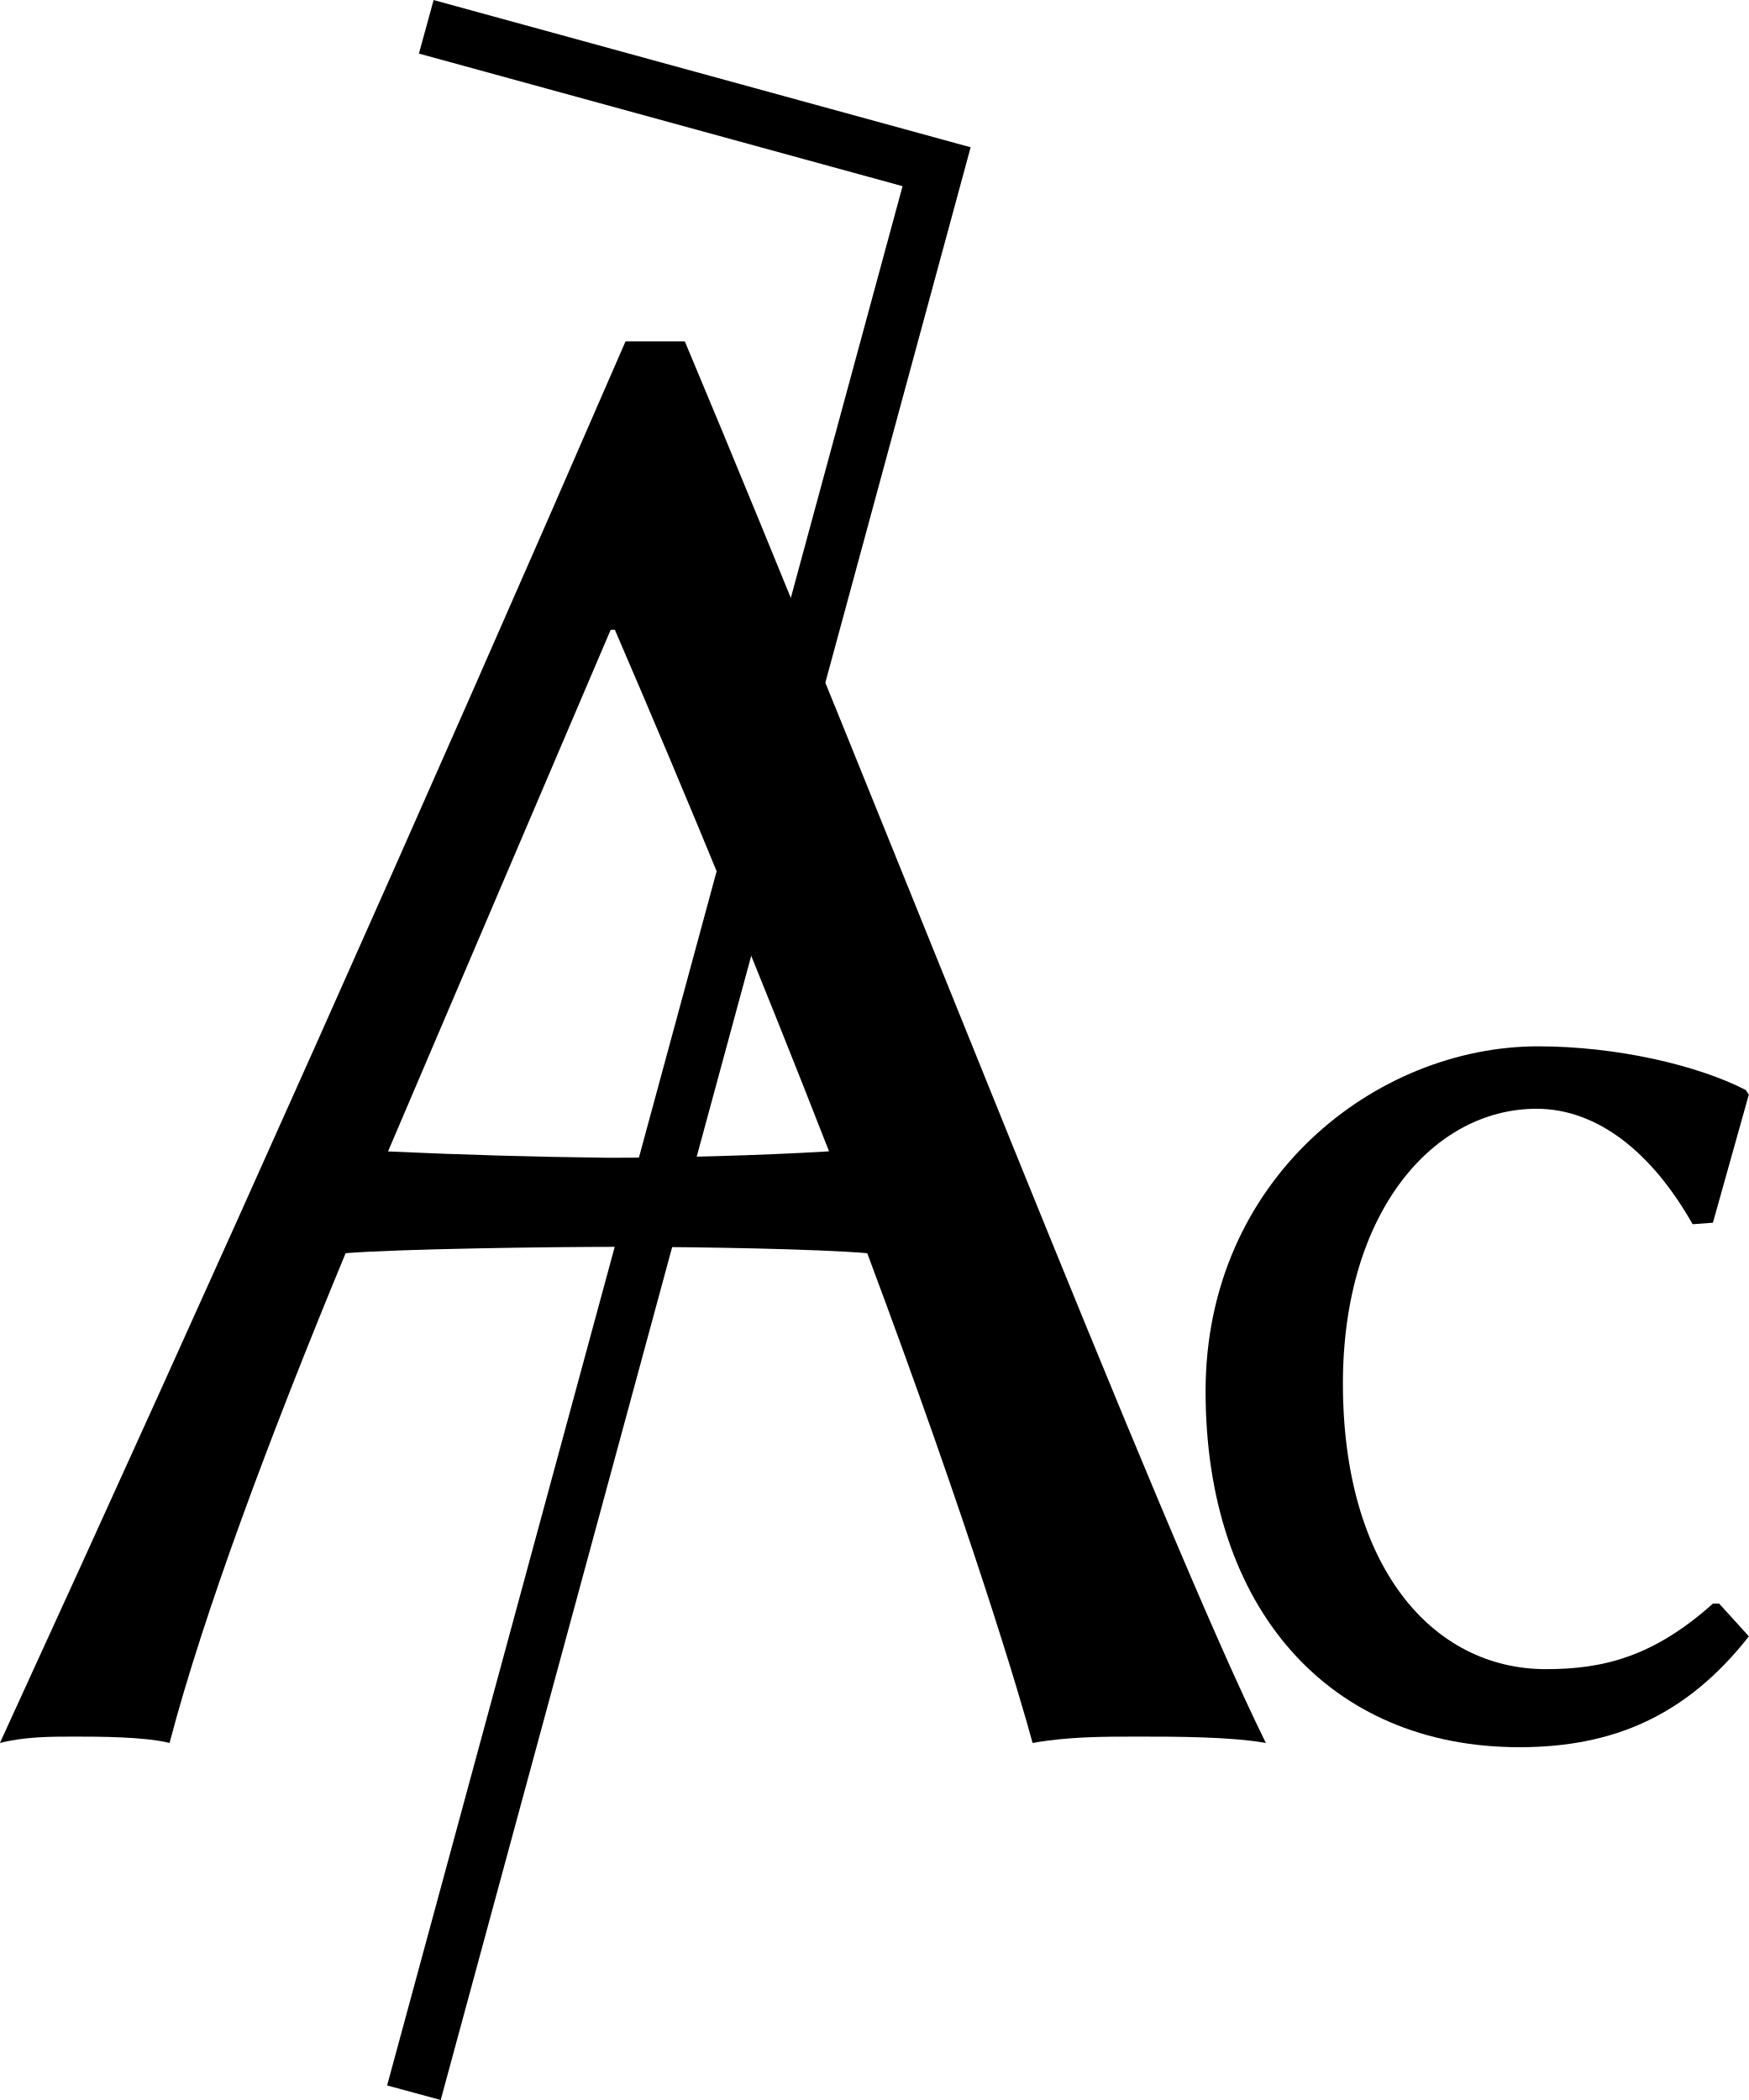
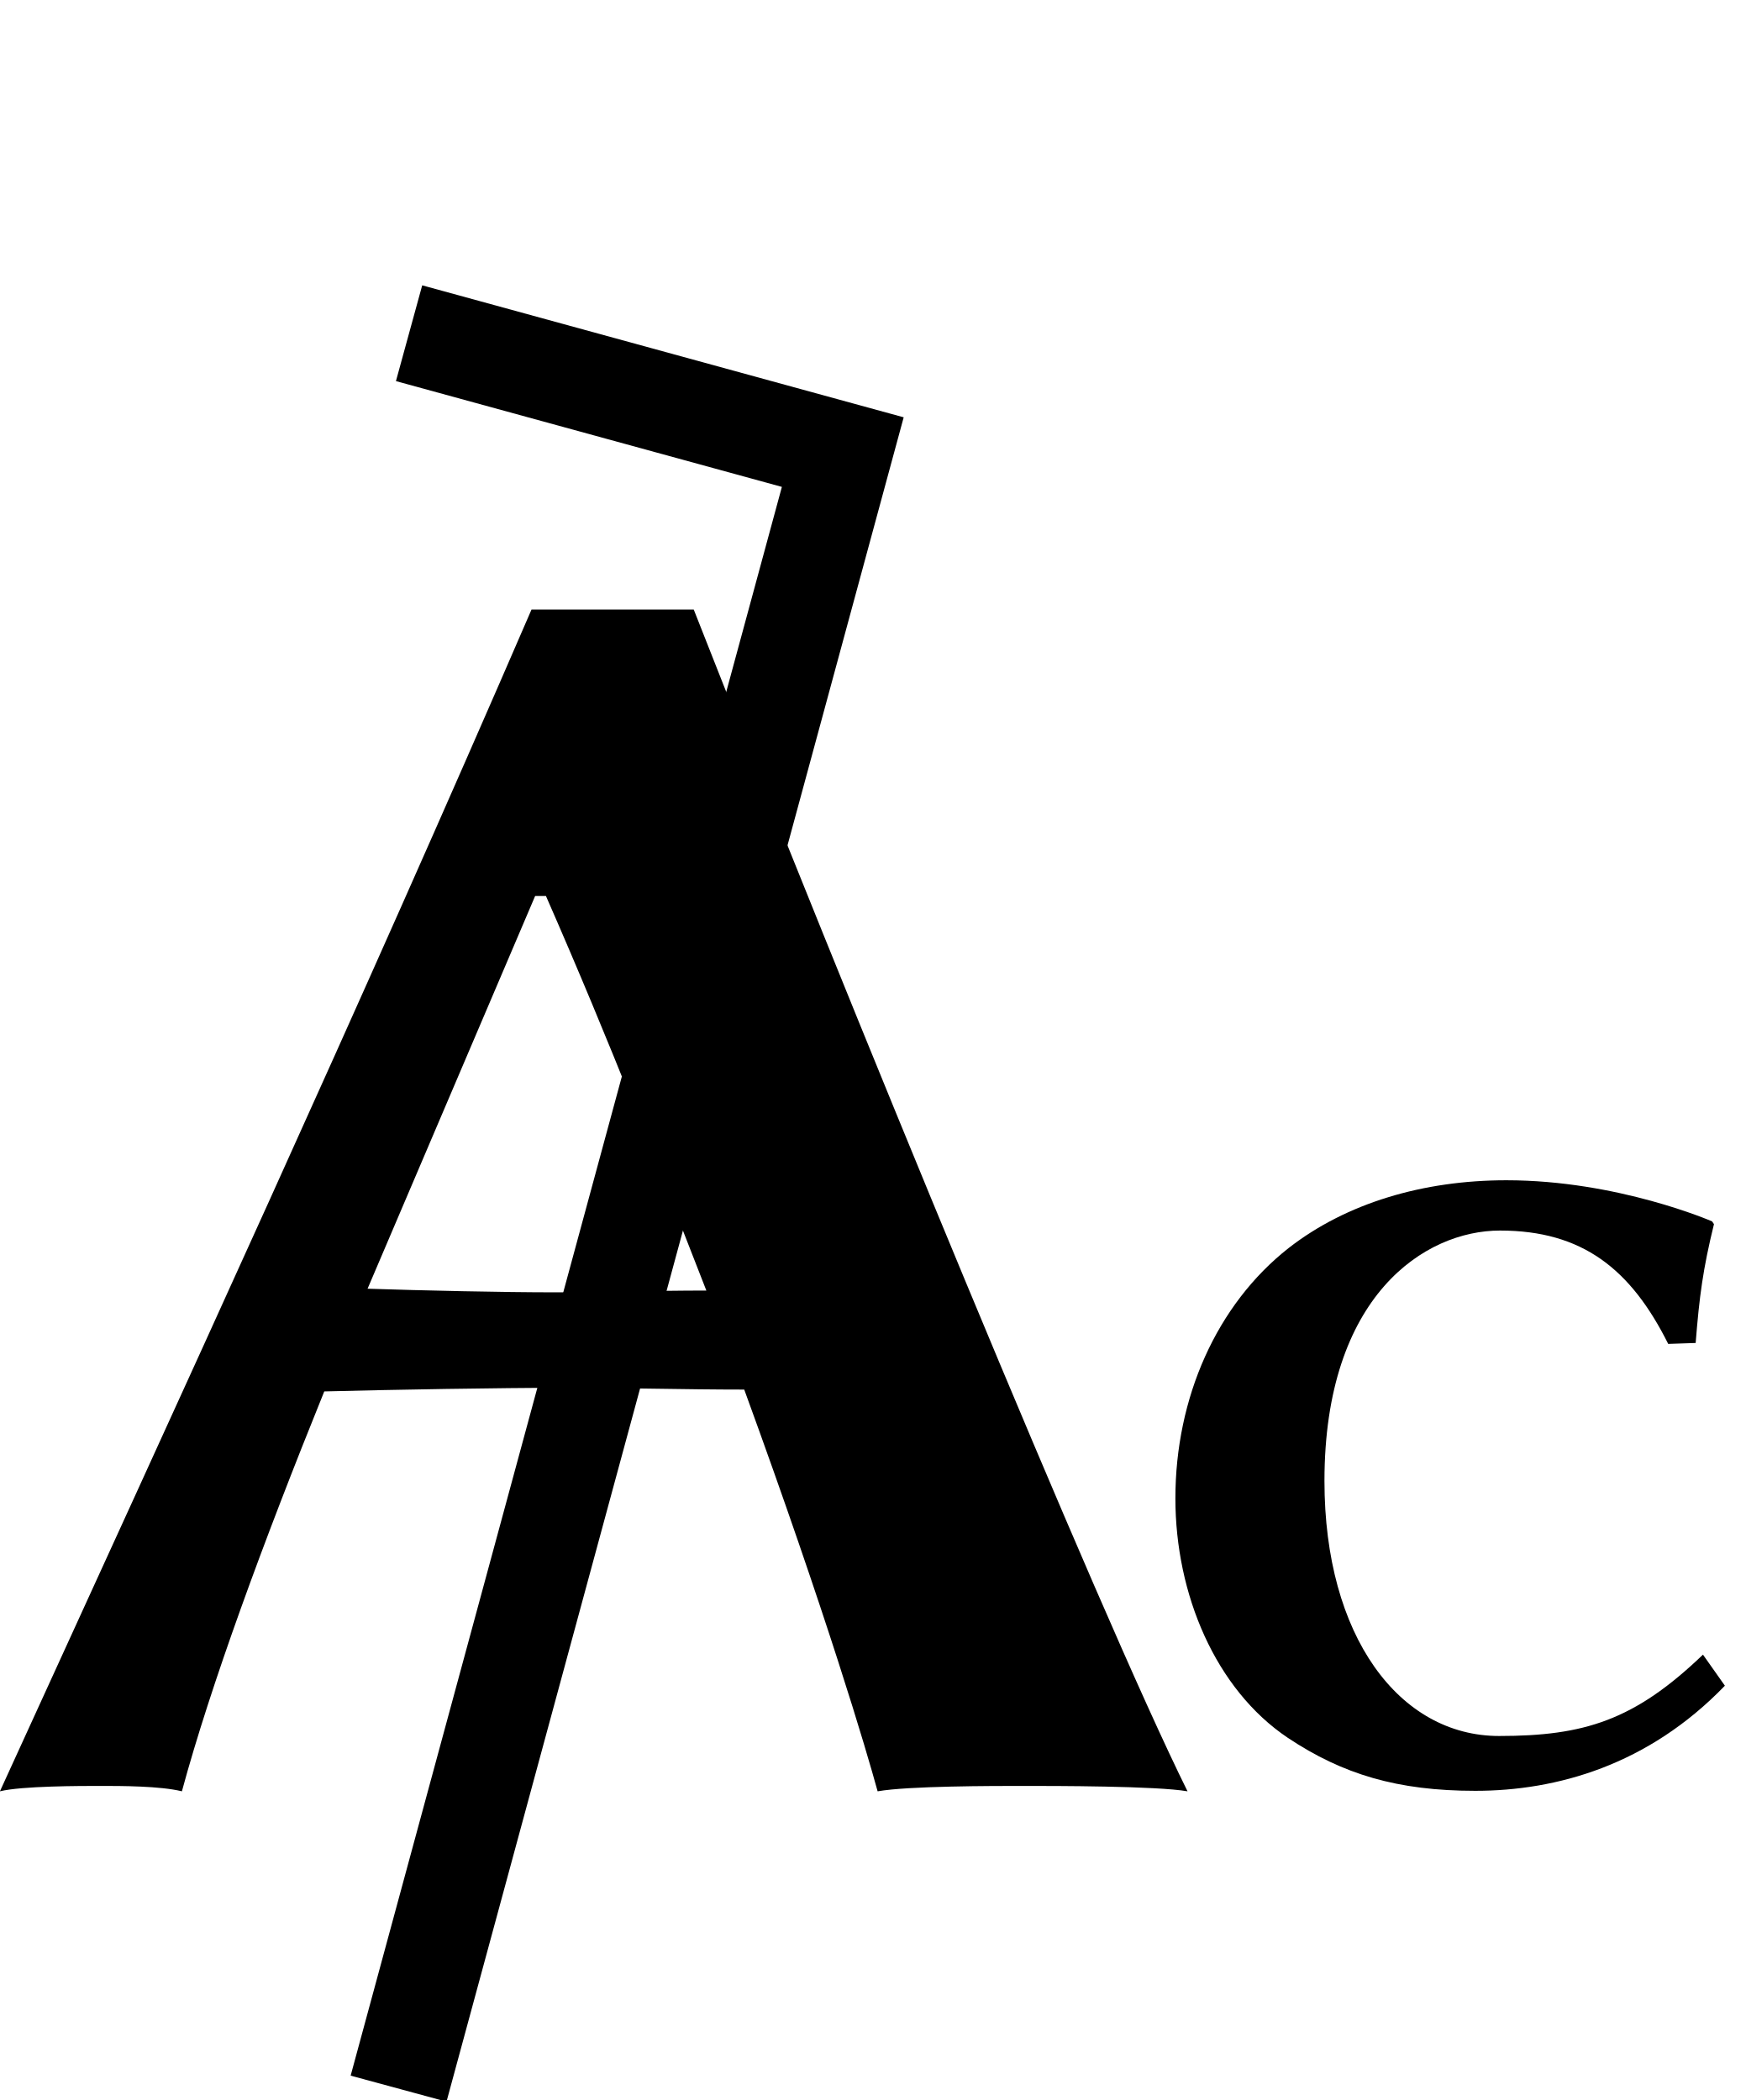
- <svg xmlns="http://www.w3.org/2000/svg" width="79.174" height="95.08" viewBox="0 0 20.948 25.156" color="rgba(100%, 0%, 0%, 100%)">
-   <path d="M9.106 92.696c.635-.051 2.413-.076 3.276-.076.965 0 2.362.025 2.972.076 1.245 3.327 1.829 5.308 1.981 5.867.432-.076.838-.076 1.27-.076s1.092 0 1.524.076c-1.27-2.565-4.623-11.227-6.96-16.79h-.71a892 892 0 0 1-7.494 16.79c.305-.076.61-.076.89-.076.279 0 .838 0 1.142.076.407-1.55 1.194-3.657 2.109-5.867m5.79-1.22c-.837.051-1.879.077-2.64.077a76 76 0 0 1-2.642-.076l2.667-6.249h.05a193 193 0 0 1 2.566 6.249" aria-label="A" style="font-size:25.4px;stroke-width:.265" transform="translate(-4.966 -77.684)" />
-   <path d="M23.371 90.966c.73 0 1.384.523 1.87 1.383l.243-.018.43-1.534-.037-.056c-.58-.299-1.552-.523-2.487-.523-1.945 0-3.983 1.59-3.983 4.132 0 2.6 1.477 4.264 3.758 4.264 1.122 0 2.001-.374 2.75-1.328l-.356-.392h-.075c-.71.635-1.309.785-2 .785-1.366 0-2.432-1.234-2.432-3.422 0-2.057 1.085-3.291 2.32-3.291" aria-label="c" style="font-size:18.7px;stroke-width:.195" transform="translate(-4.966 -77.684)" />
-   <path d="m10.072 78.005 6.113 1.676-6.261 23.072" style="fill:none;fill-opacity:1;stroke:#000;stroke-width:.665;stroke-dasharray:none;stroke-opacity:1" transform="translate(-4.966 -77.684)" />
+ <svg xmlns="http://www.w3.org/2000/svg" width="24.6mm" height="29.607mm" version="1.1" viewBox="0 0 24.6 29.607" color="rgba(100%, 0%, 0%, 100%)">
+   <g transform="translate(-5.0672 -73.307)" stroke-width="1.3">
+     <path d="m9.639 92.924c0.965-0.025 2.464-0.051 3.378-0.051 0.813 0 1.702 0.025 2.54 0.025 1.168 3.2 1.727 5.105 1.88 5.664 0.432-0.076 1.626-0.076 2.057-0.076s1.88 0 2.311 0.076c-1.27-2.565-4.775-11.1-6.96-16.662h-2.286c-2.438 5.639-4.928 11.049-7.493 16.662 0.305-0.076 1.143-0.076 1.422-0.076s0.838 0 1.143 0.076c0.406-1.499 1.143-3.505 2.007-5.639zm5.385-1.422c-0.737 0-1.524 0.025-2.134 0.025-0.737 0-1.854-0.025-2.642-0.051l2.362-5.537h0.152c0.914 2.083 1.626 3.937 2.261 5.563z" aria-label="A" />
+     <path d="m26.299 89.947c-1.173 0-2.255 0.322-3.067 0.954-1.018 0.799-1.598 2.114-1.598 3.531 0 1.353 0.567 2.693 1.585 3.376 0.773 0.515 1.546 0.747 2.642 0.747 1.147 0 2.436-0.361 3.518-1.482l-0.309-0.438c-0.967 0.928-1.675 1.147-2.874 1.147-1.405 0-2.461-1.405-2.461-3.595 0-2.616 1.418-3.531 2.474-3.531 1.16 0 1.843 0.541 2.371 1.598l0.387-0.013c0.052-0.657 0.103-1.044 0.258-1.675l-0.026-0.039s-1.327-0.58-2.9-0.58z" stroke-width=".66" aria-label="C" />
+     <path d="m10.833 78.005 6.113 1.676-6.261 23.073" style="fill:none;stroke:#000;stroke-width:1.4" />
+   </g>
</svg>
